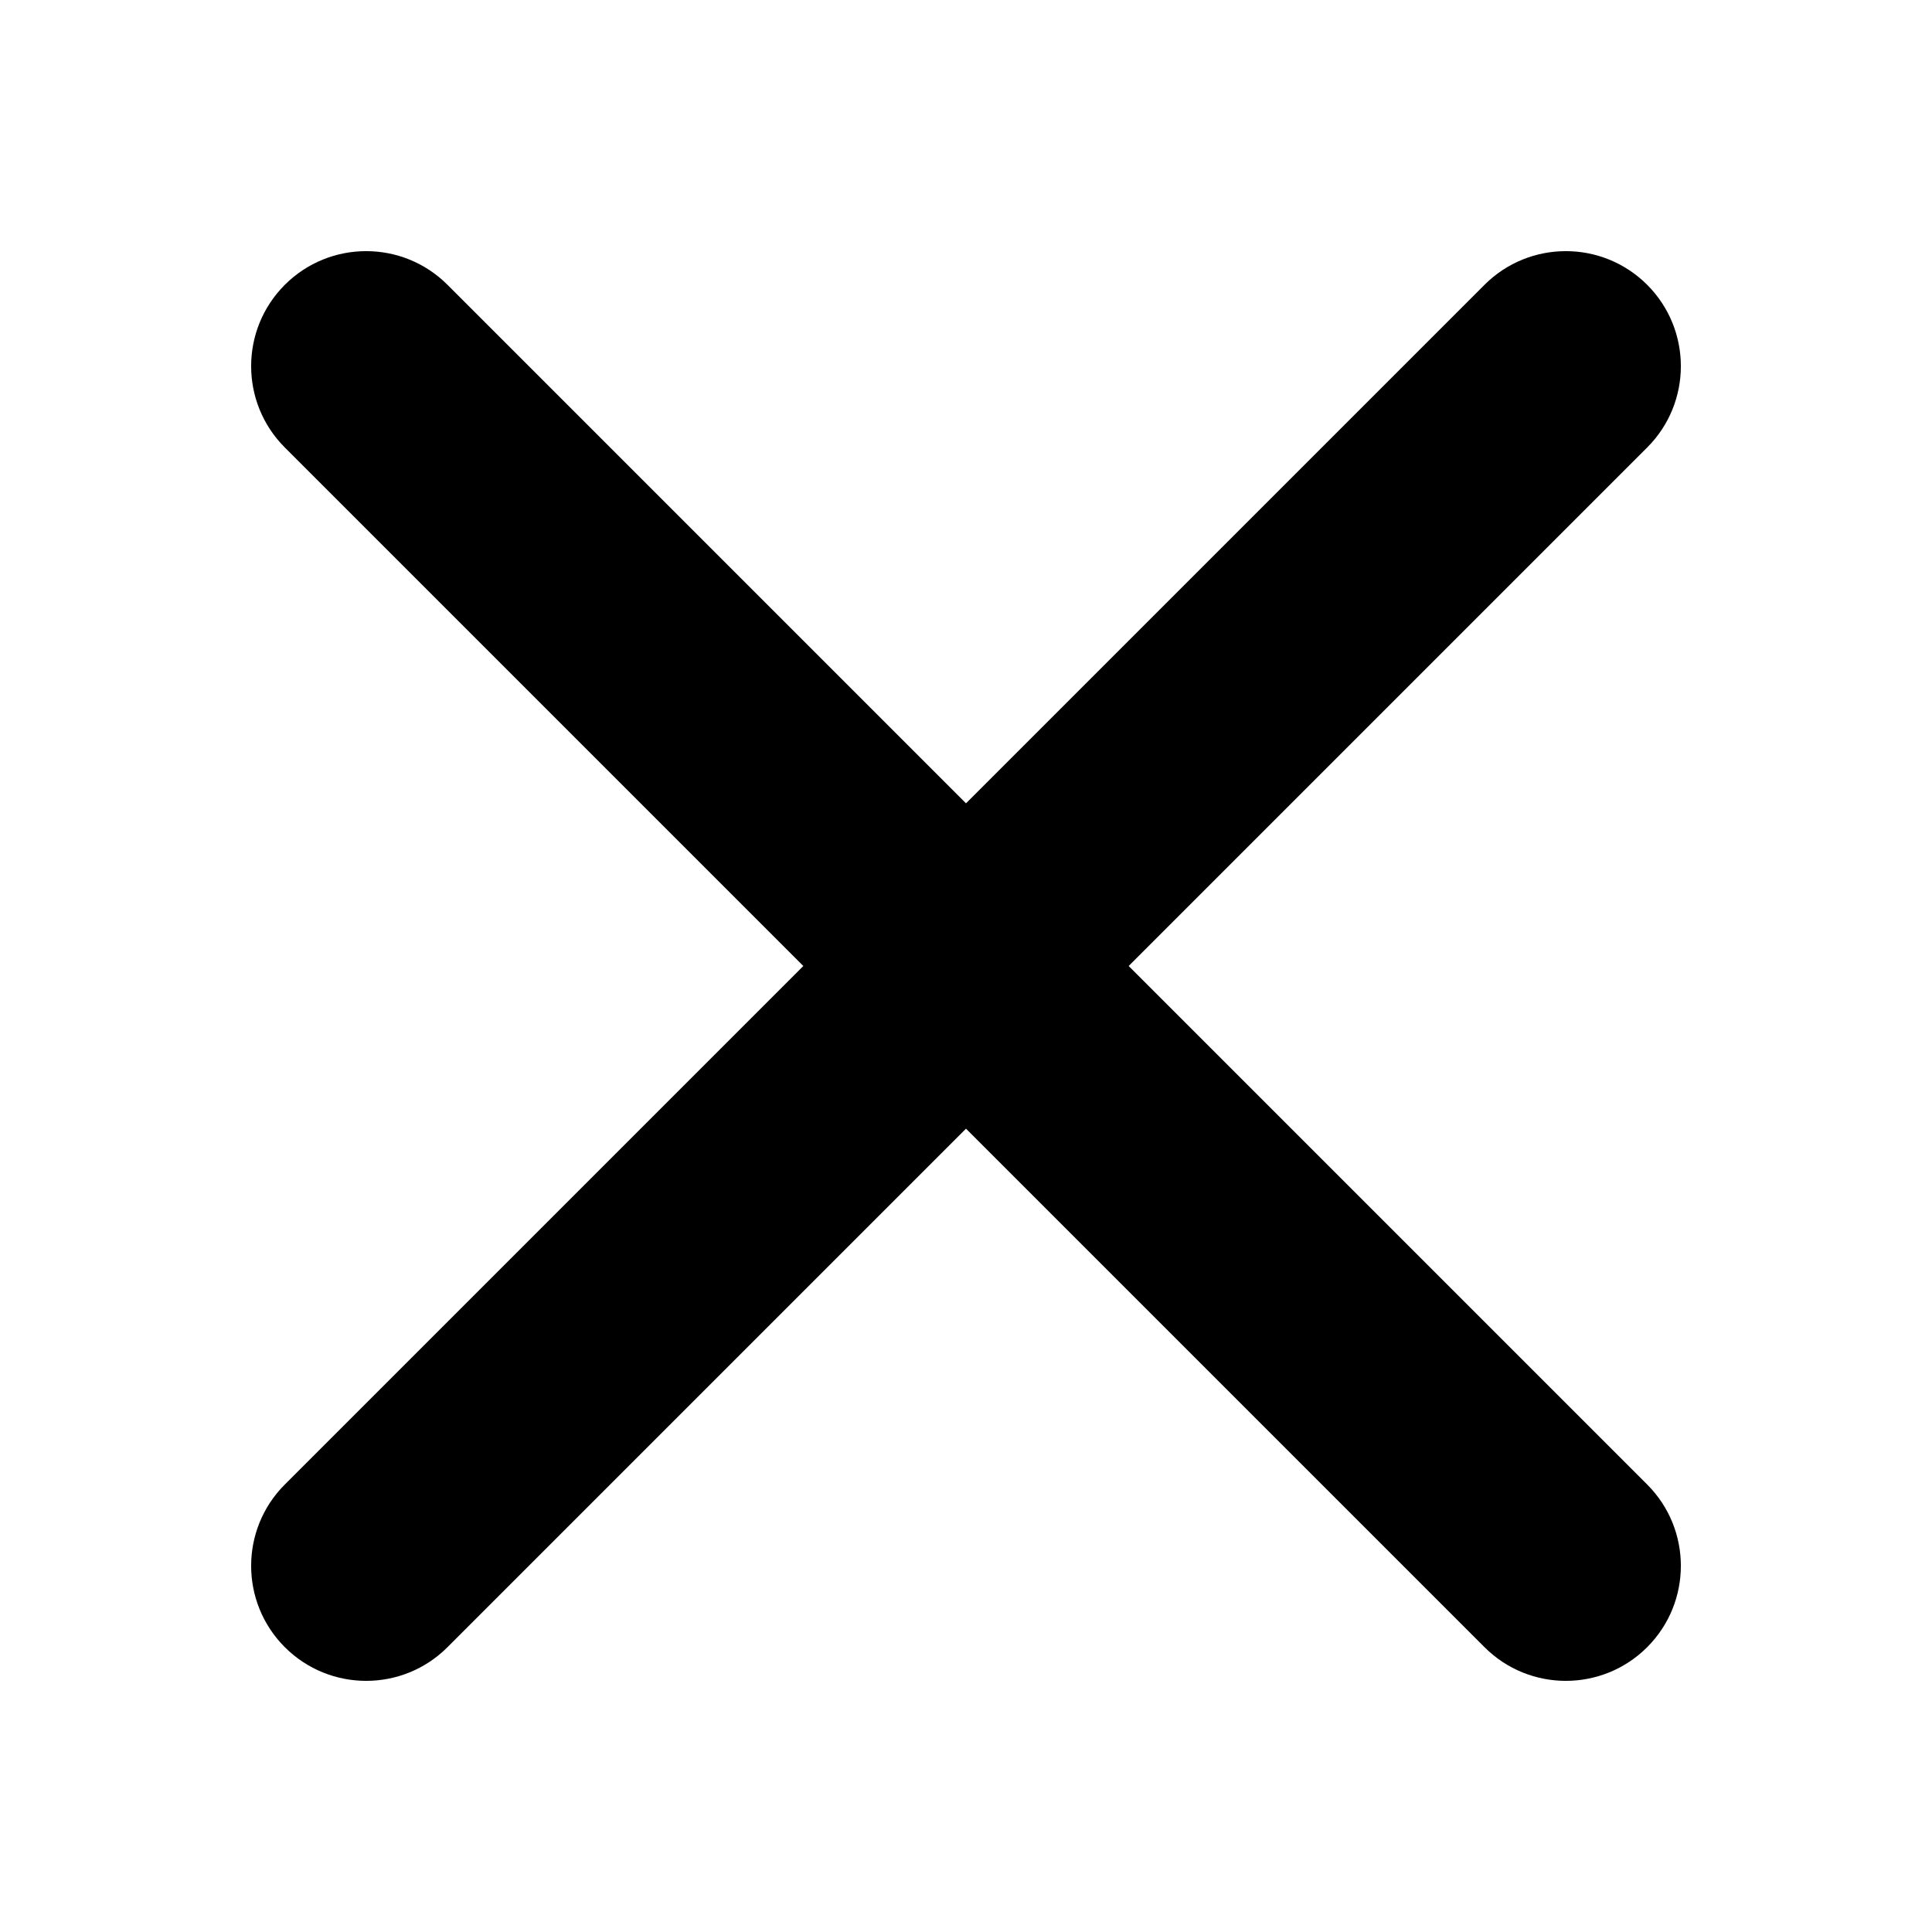
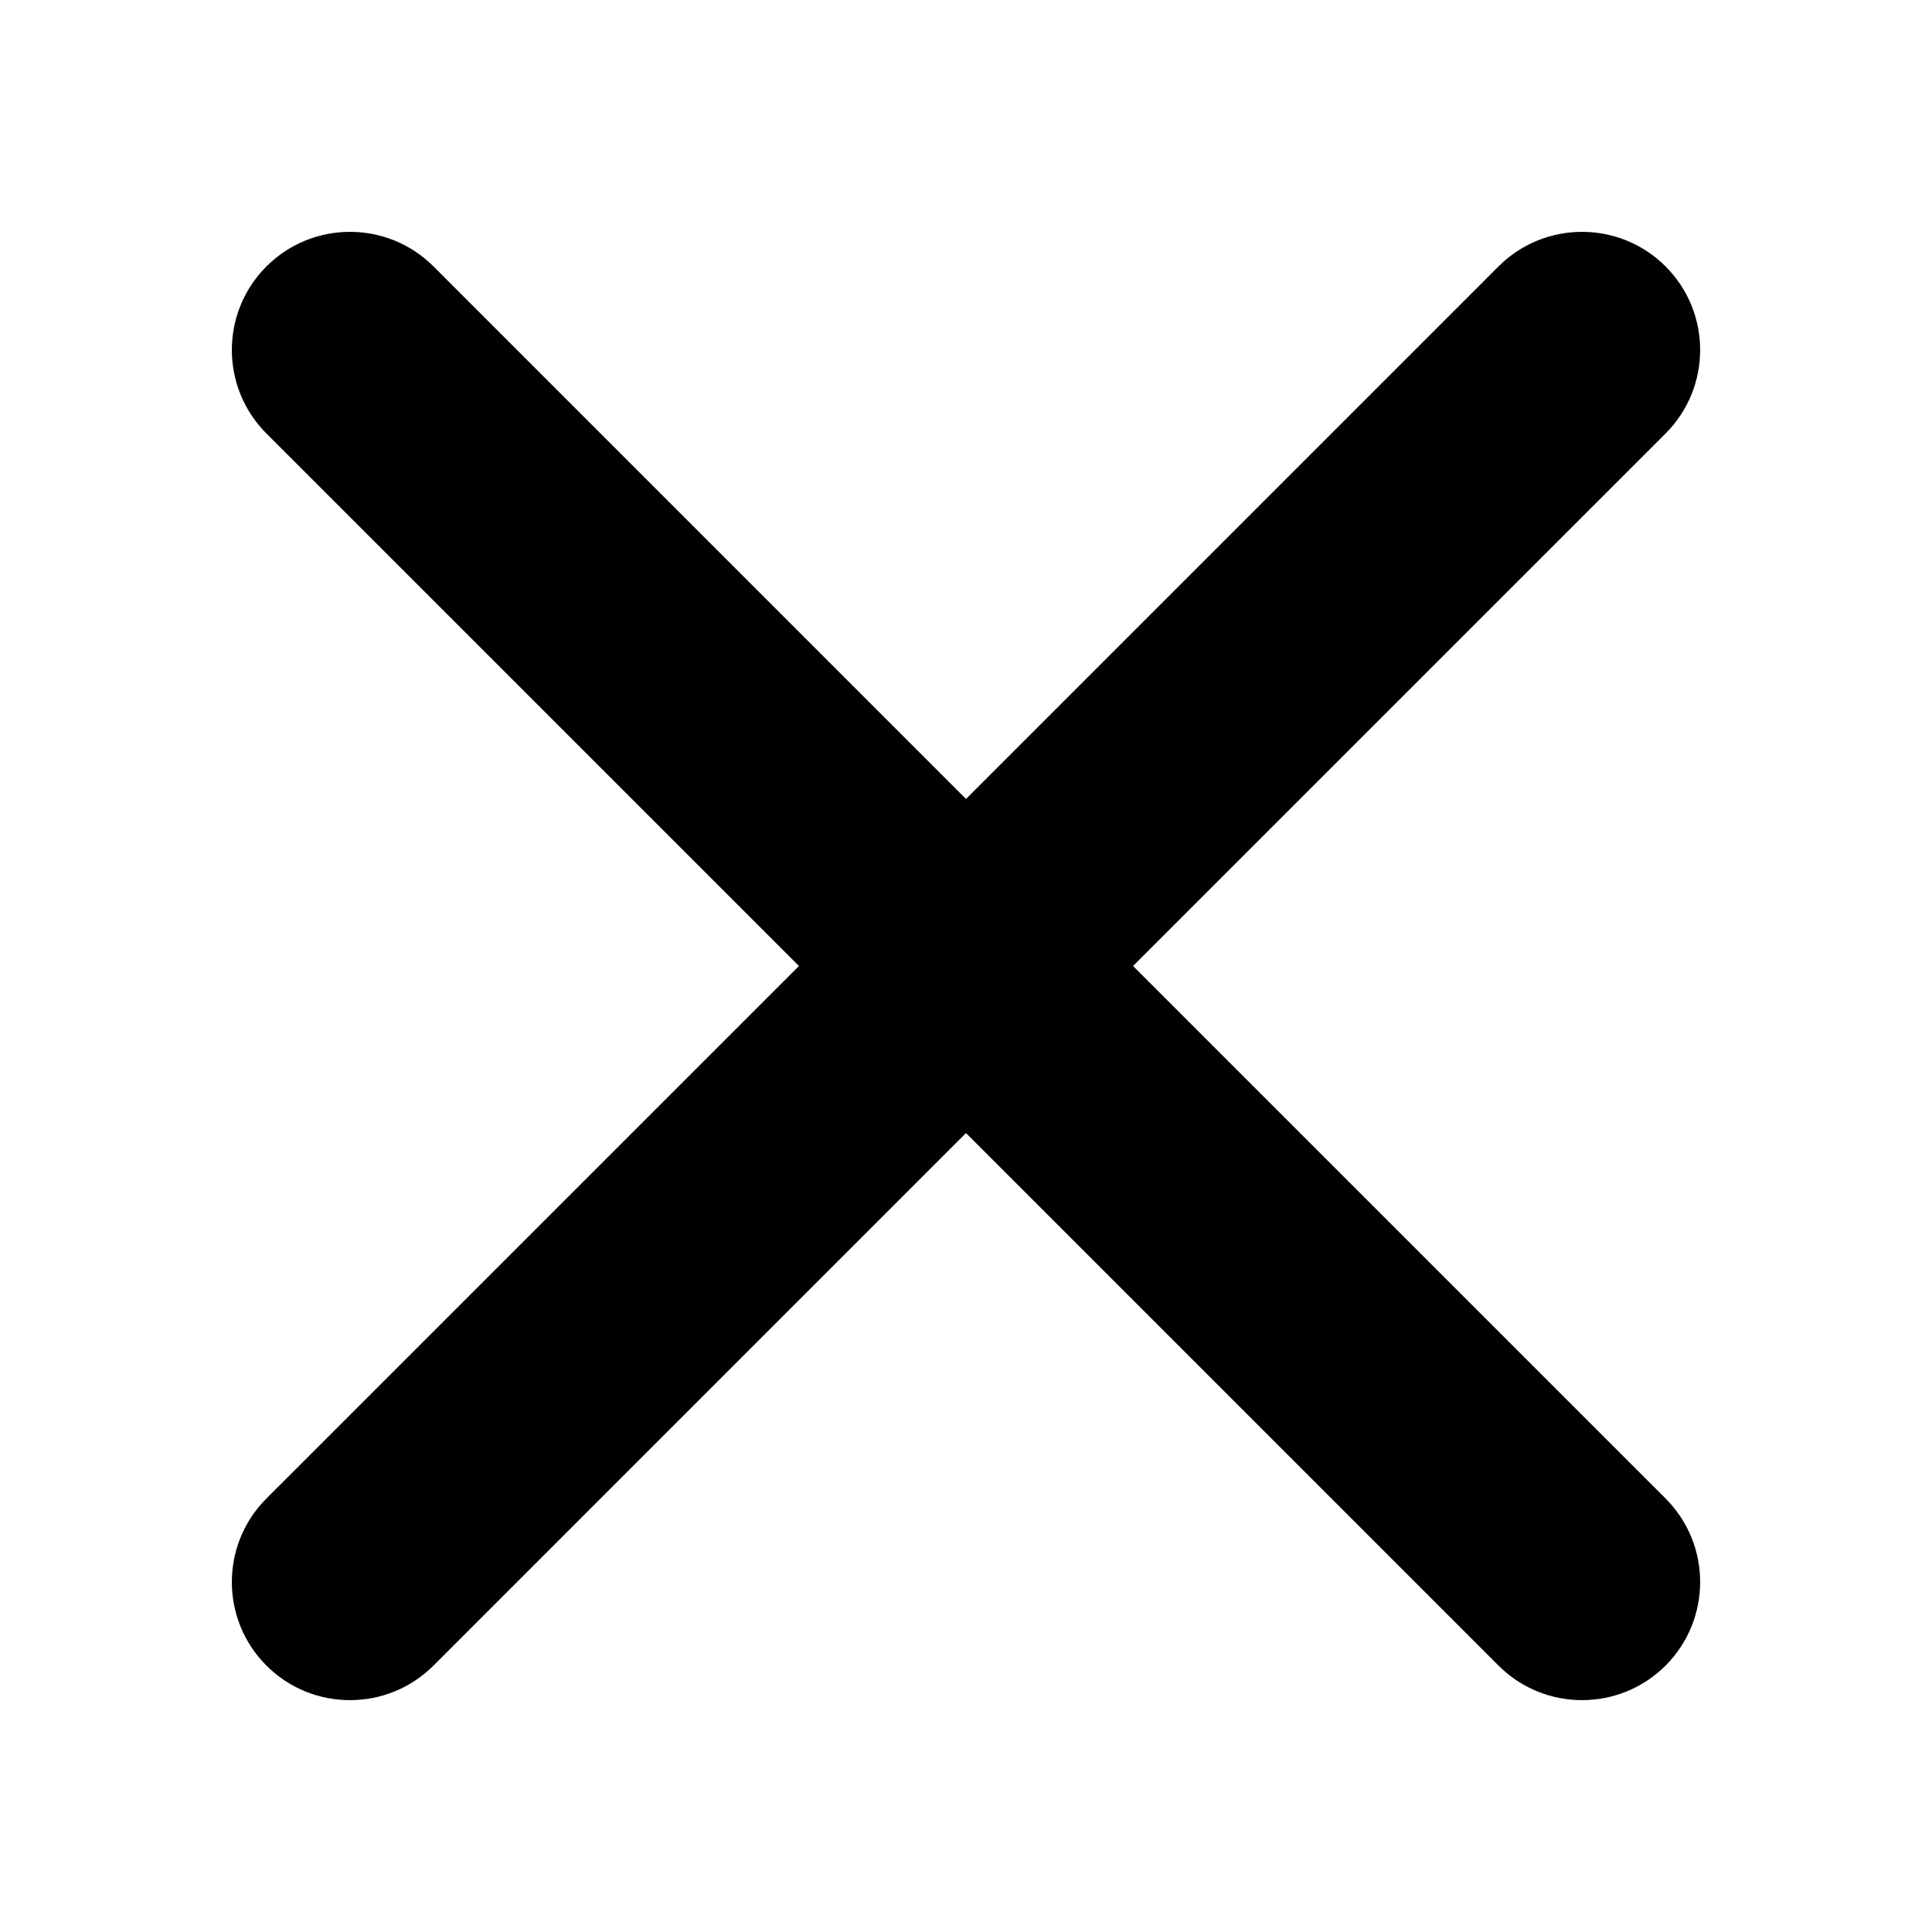
<svg xmlns="http://www.w3.org/2000/svg" width="50" height="50" viewBox="0 0 50 50" fill="none">
-   <path d="M42.629 7.371C41.466 6.209 39.581 6.209 38.419 7.371L25 20.79L11.581 7.371C10.419 6.209 8.534 6.209 7.371 7.371C6.209 8.534 6.209 10.419 7.371 11.581L20.79 25L7.371 38.419C6.209 39.581 6.209 41.466 7.371 42.629C8.534 43.791 10.419 43.791 11.581 42.629L25 29.21L38.419 42.629C39.581 43.791 41.466 43.791 42.629 42.629C43.791 41.466 43.791 39.581 42.629 38.419L29.21 25L42.629 11.581C43.791 10.419 43.791 8.534 42.629 7.371Z" fill="black" />
+   <path d="M43.105 6.895C41.911 5.702 39.975 5.702 38.781 6.895L25 20.677L11.219 6.895C10.025 5.702 8.089 5.702 6.895 6.895C5.702 8.089 5.702 10.025 6.895 11.219L20.677 25L6.895 38.781C5.702 39.975 5.702 41.911 6.895 43.105C8.089 44.298 10.025 44.298 11.219 43.105L25 29.323L38.781 43.105C39.975 44.298 41.911 44.298 43.105 43.105C44.298 41.911 44.298 39.975 43.105 38.781L29.323 25L43.105 11.219C44.298 10.025 44.298 8.089 43.105 6.895Z" fill="black" />
</svg>
